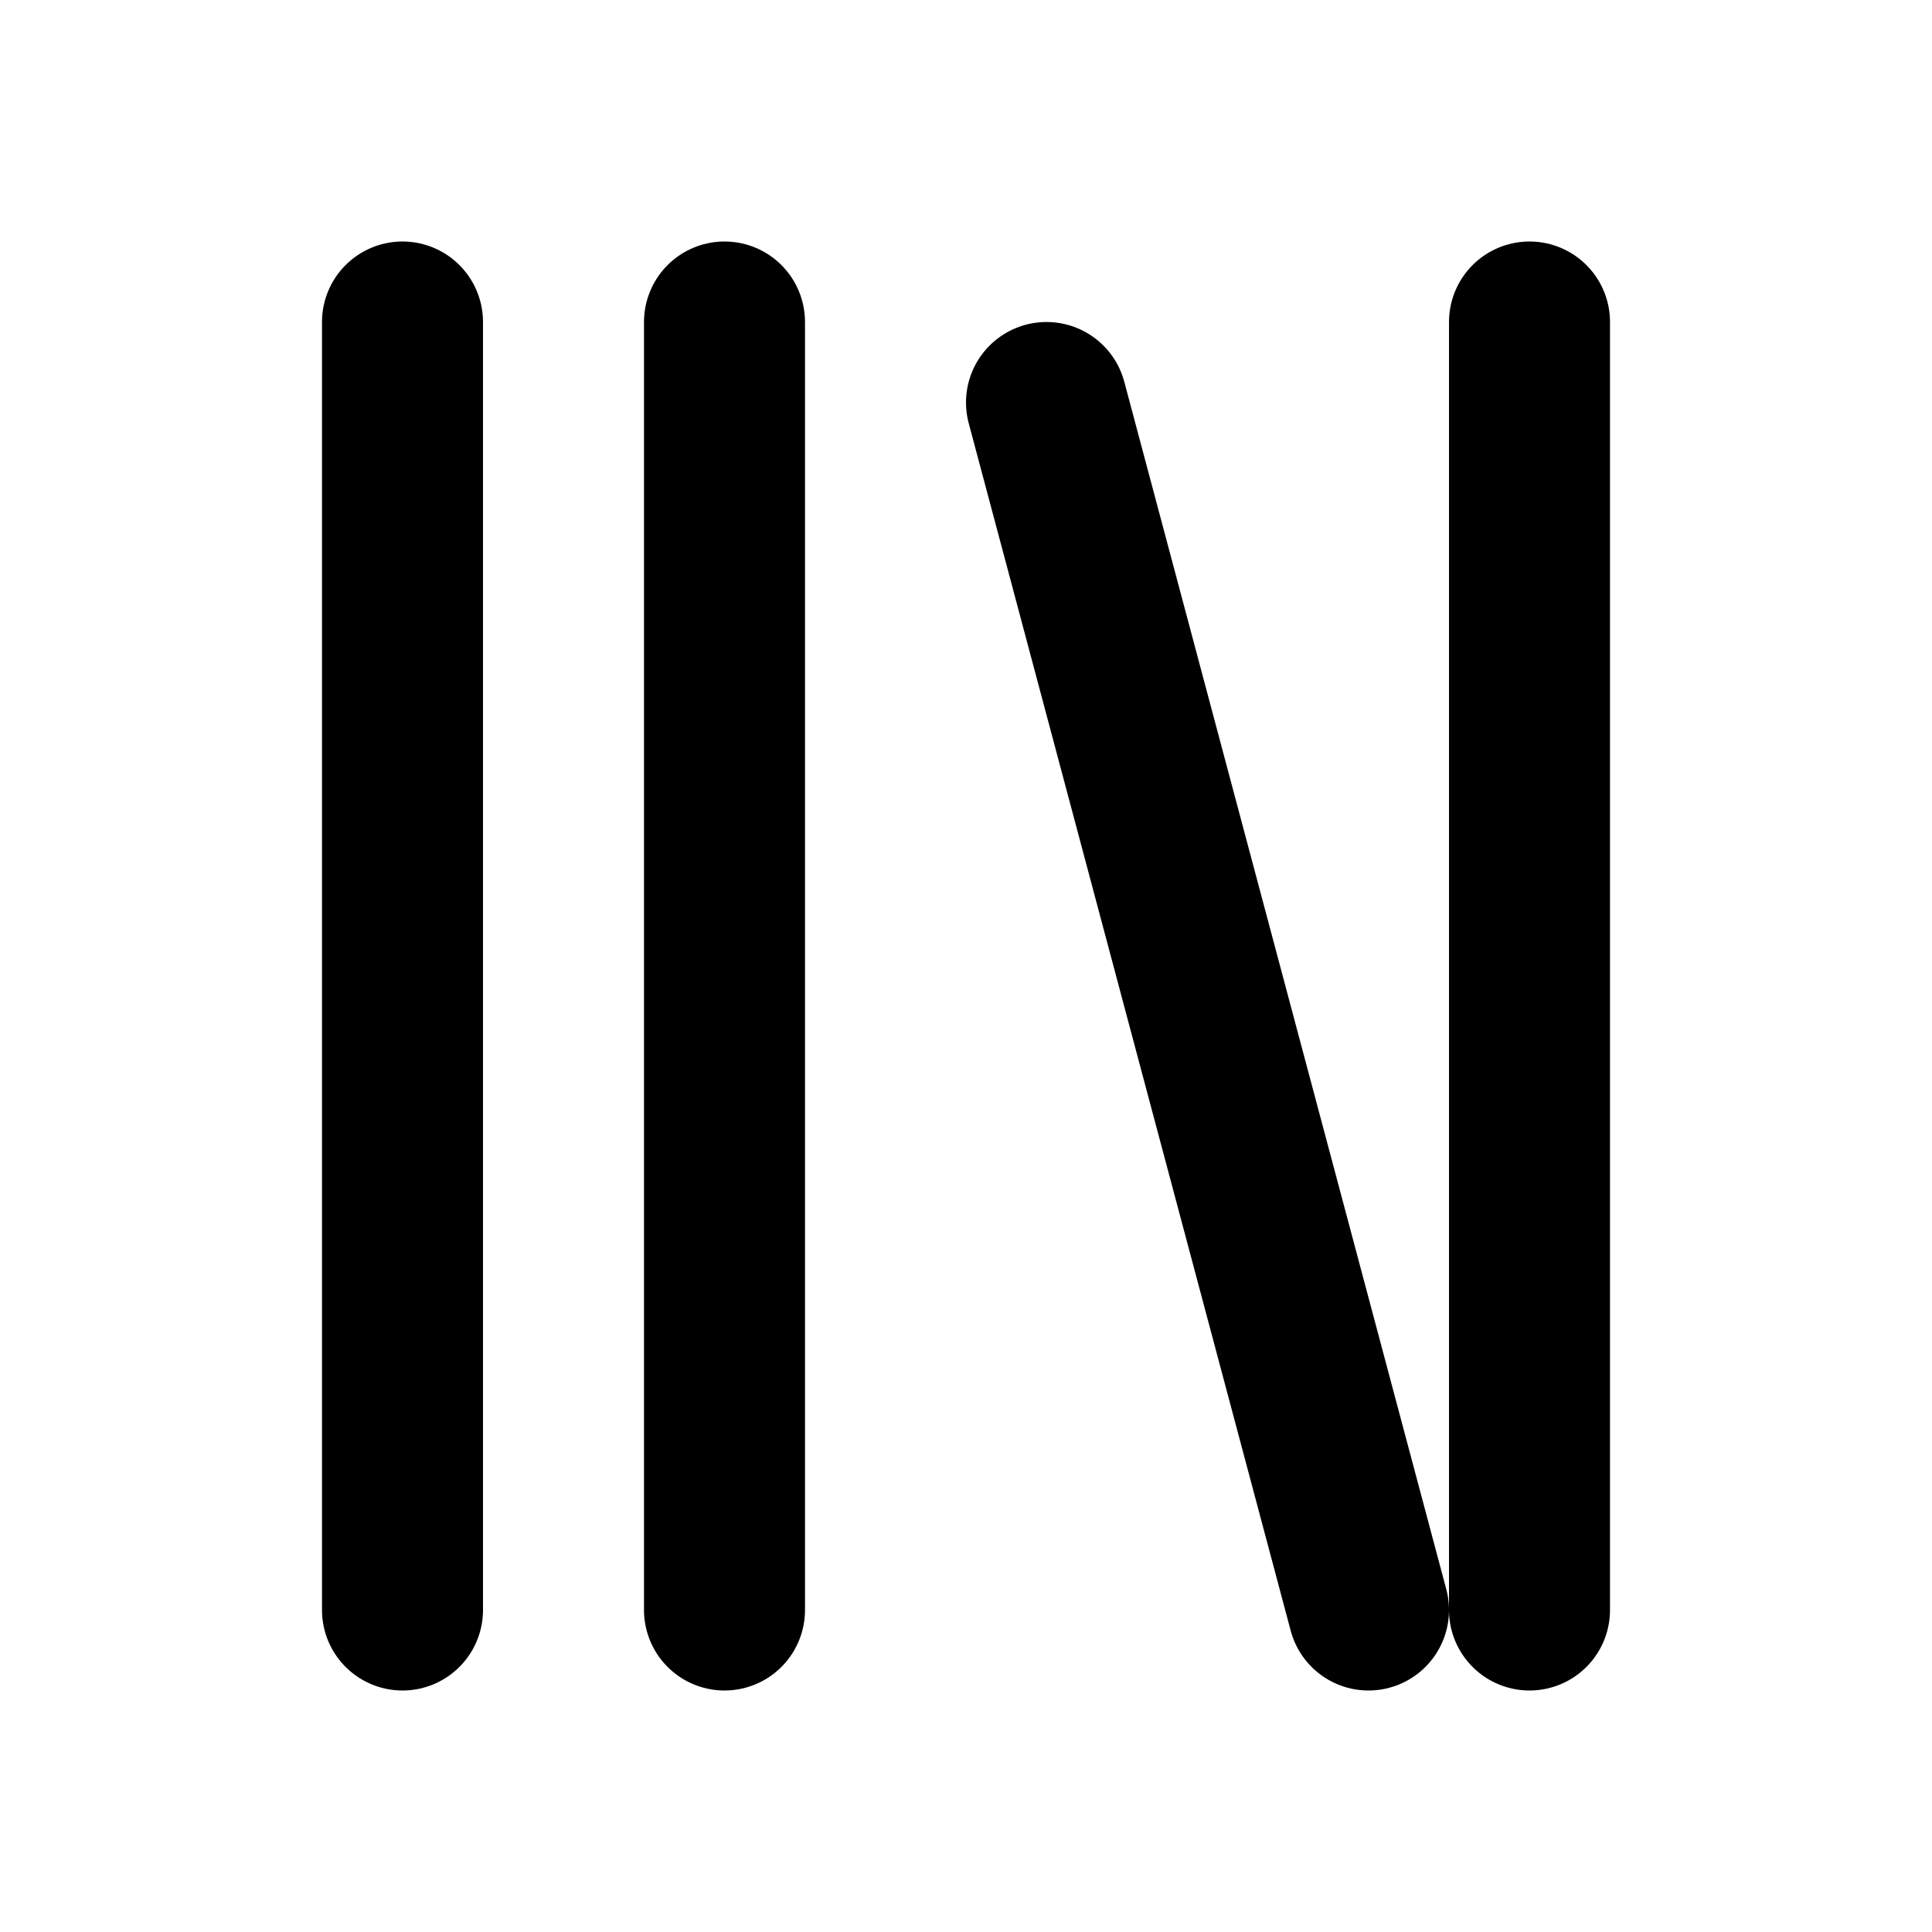
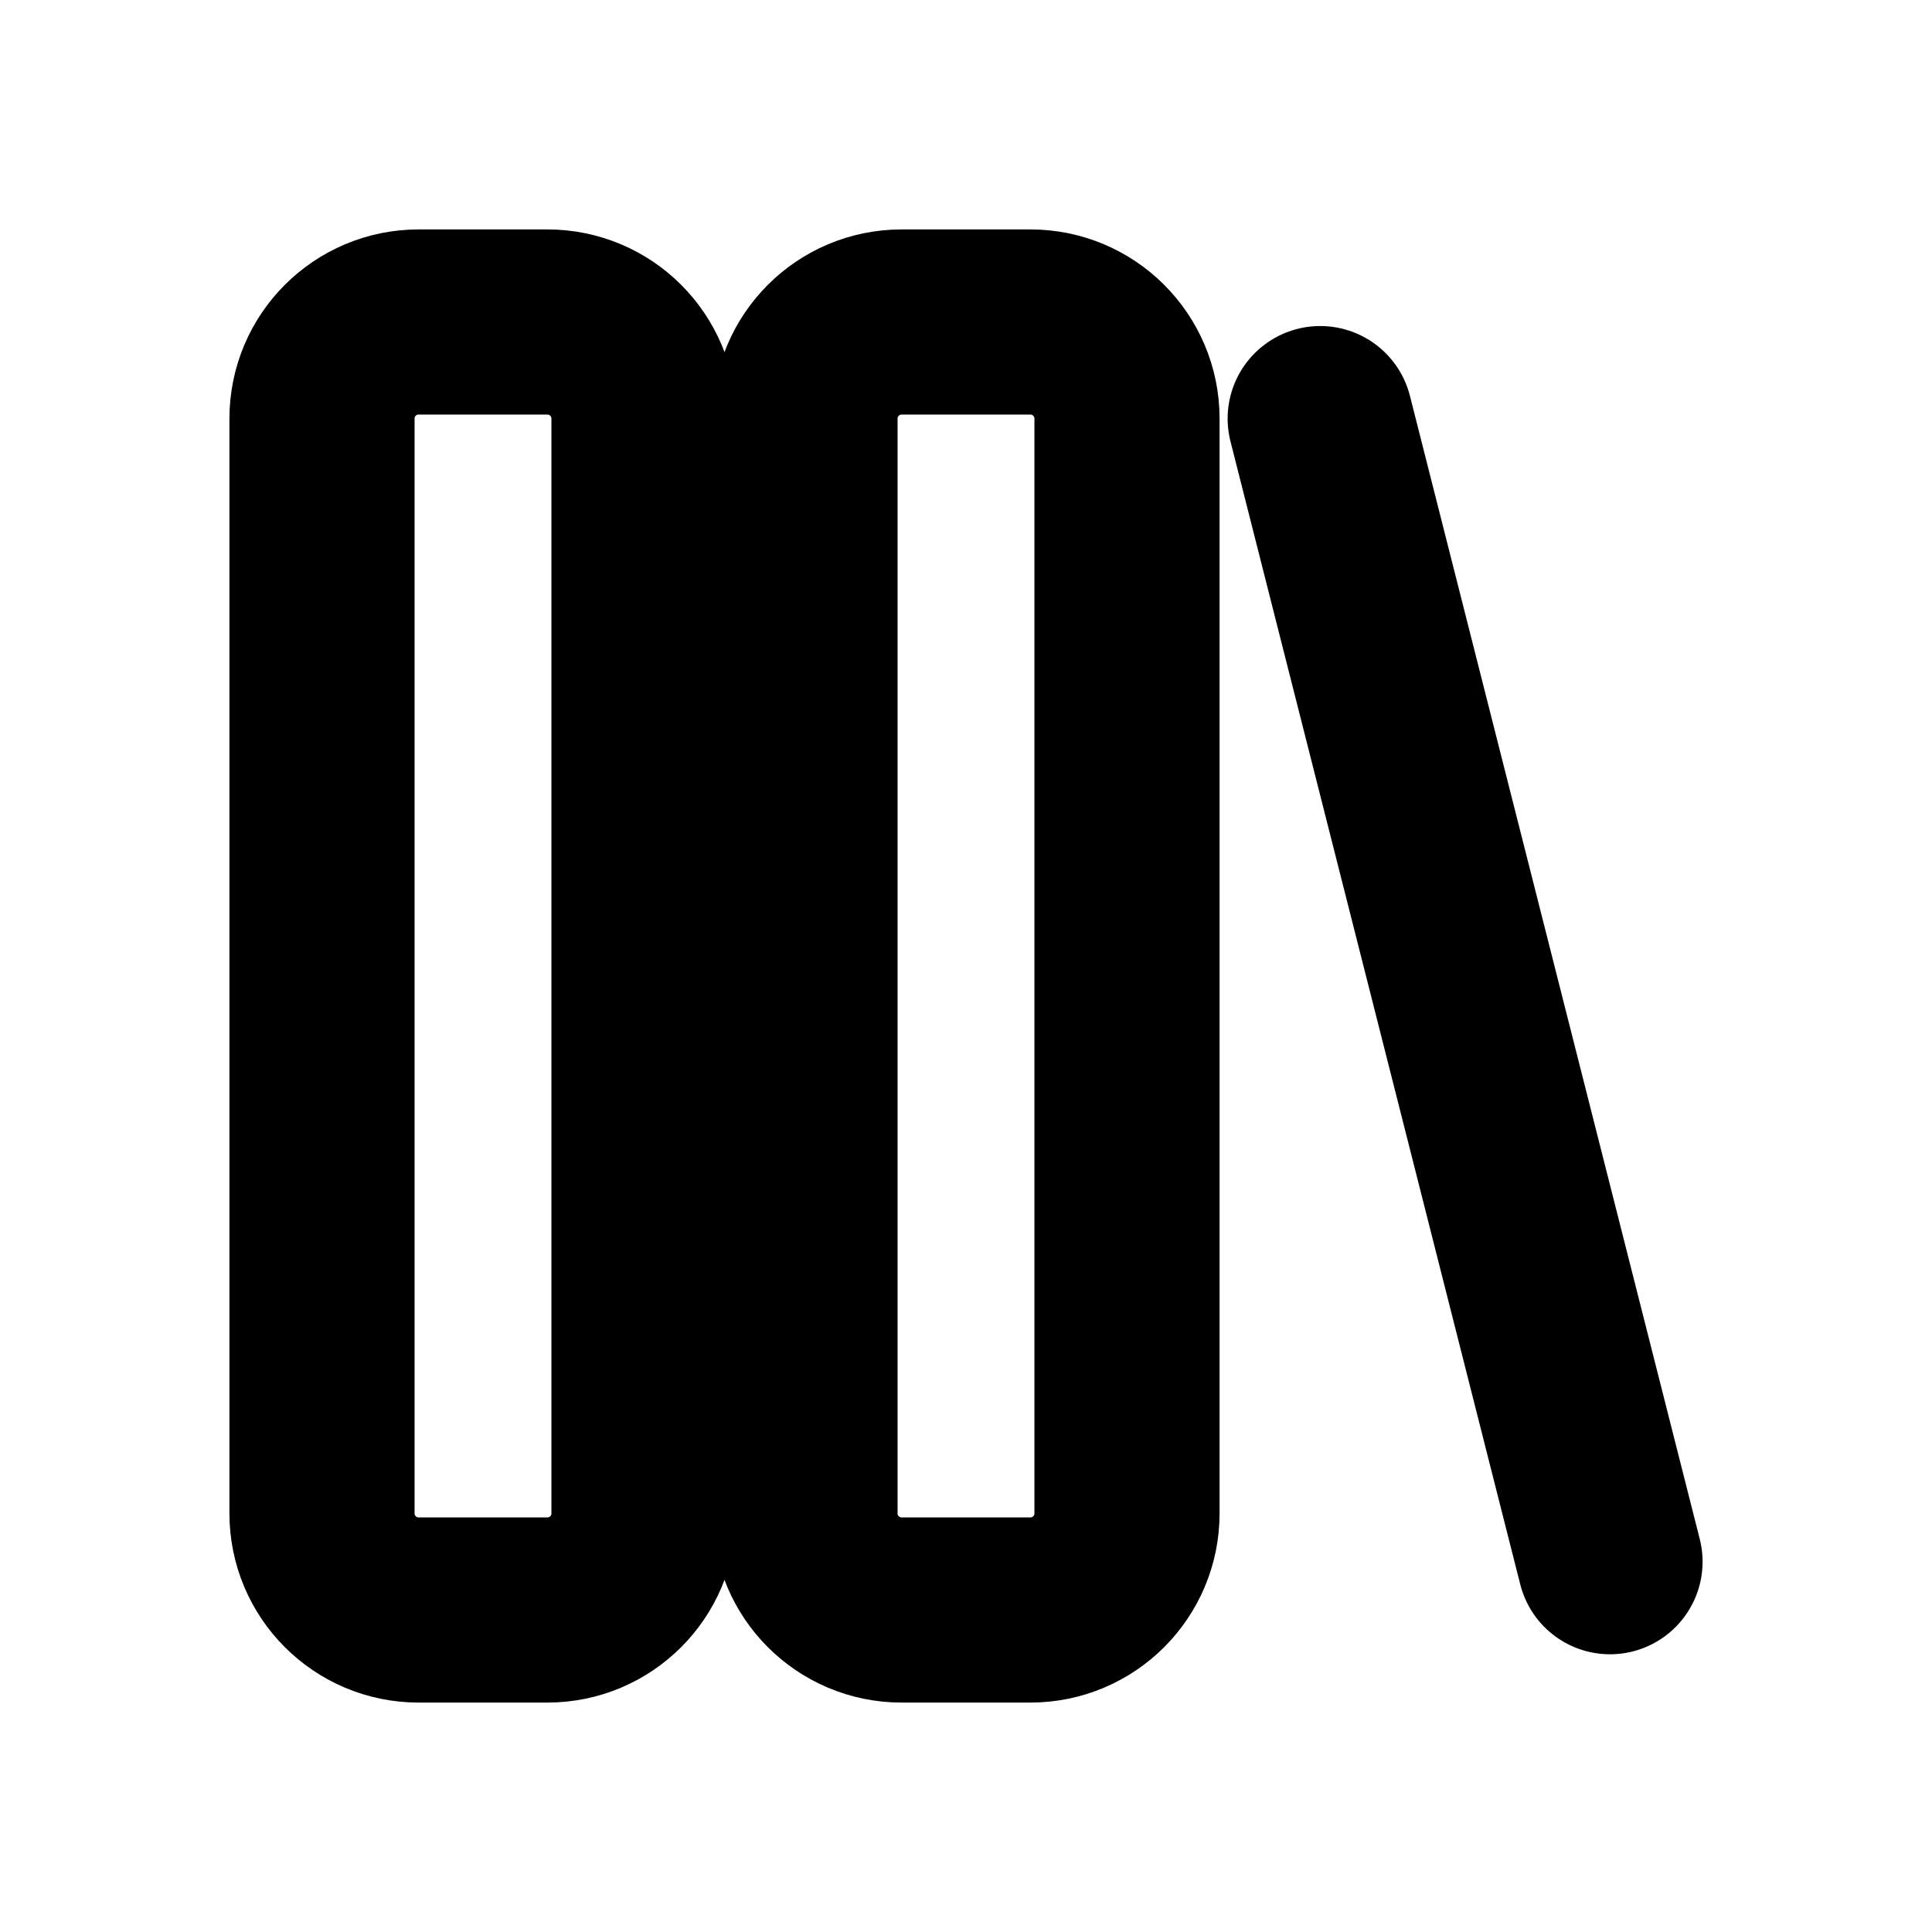
- <svg xmlns="http://www.w3.org/2000/svg" viewBox="0 0 24 24" width="24" height="24" fill="none" stroke="currentColor" stroke-width="2" stroke-linecap="round" stroke-linejoin="round">
-   <path d="M5 4v16M9 4v16" />
-   <path d="m13 5 4 15" />
-   <path d="M19 4v16" />
+ <svg xmlns="http://www.w3.org/2000/svg" viewBox="0 0 24 24" width="24" height="24" fill="none" stroke="currentColor" stroke-width="2.3" stroke-linecap="round" stroke-linejoin="round">
+   <rect x="4" y="4" width="4" height="16" rx="1.2" />
+   <rect x="10" y="4" width="4" height="16" rx="1.2" />
+   <path d="m16.4 5.2 3.6 14.2" />
</svg>
